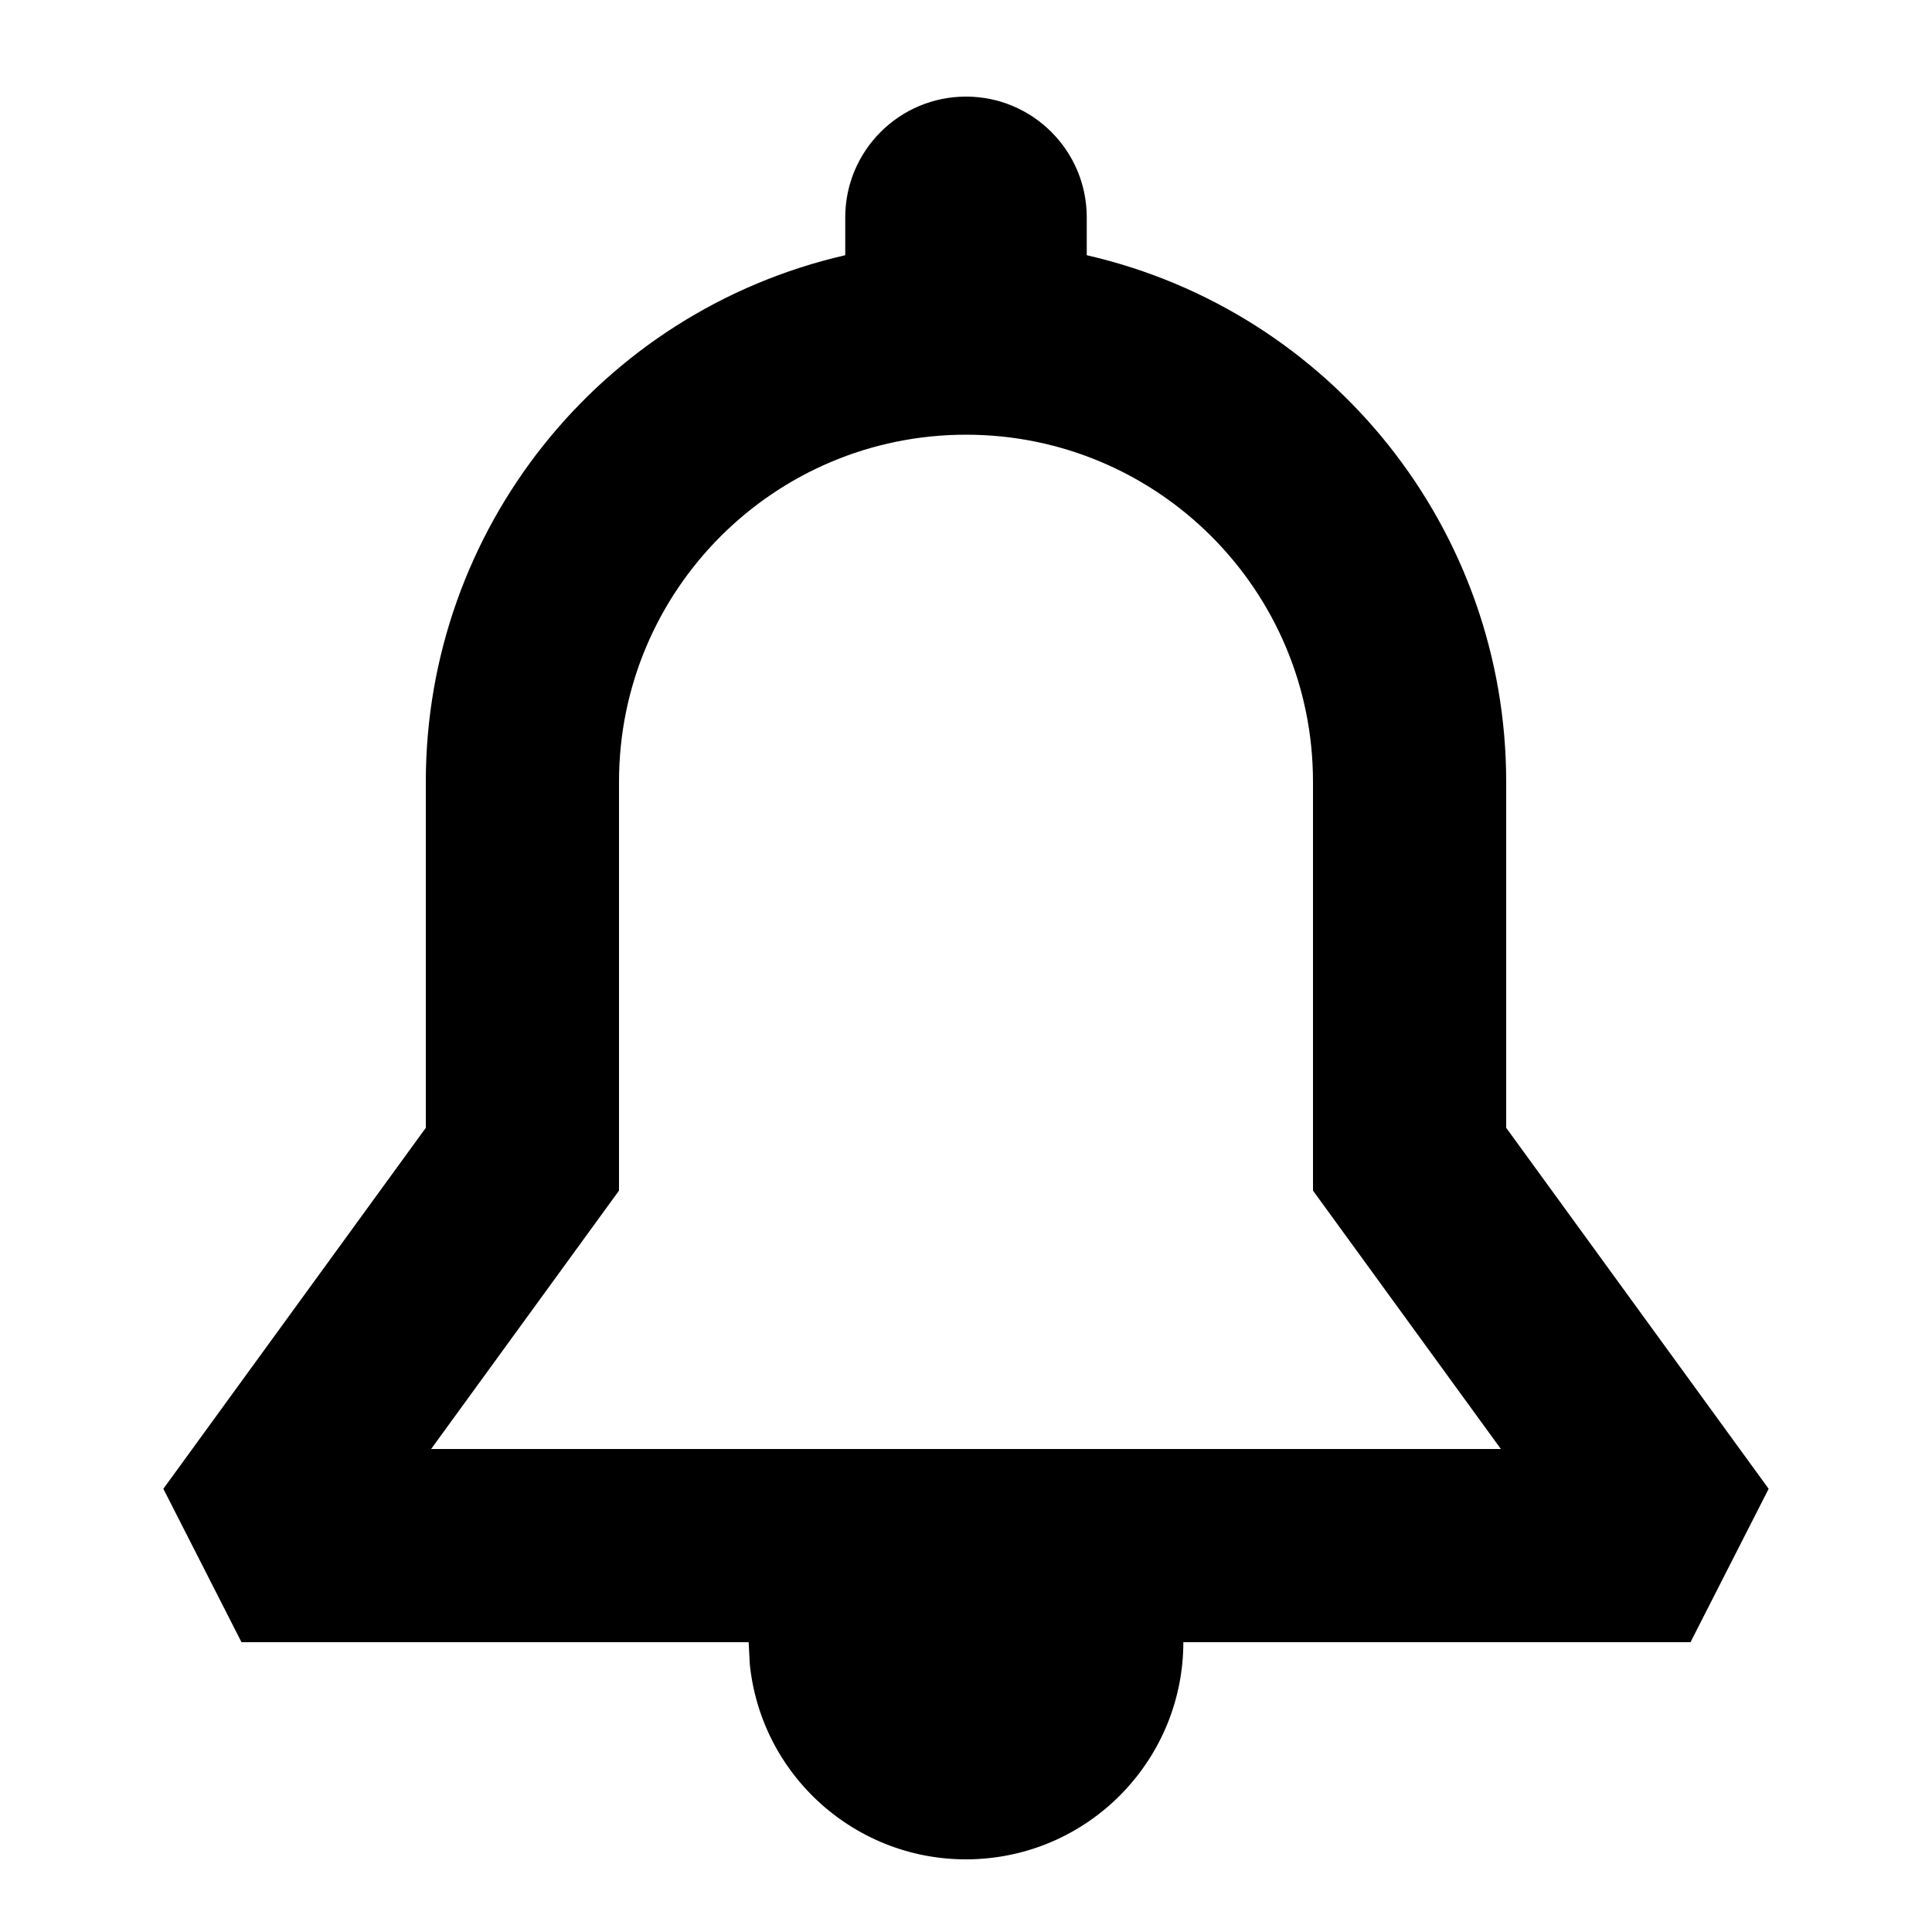
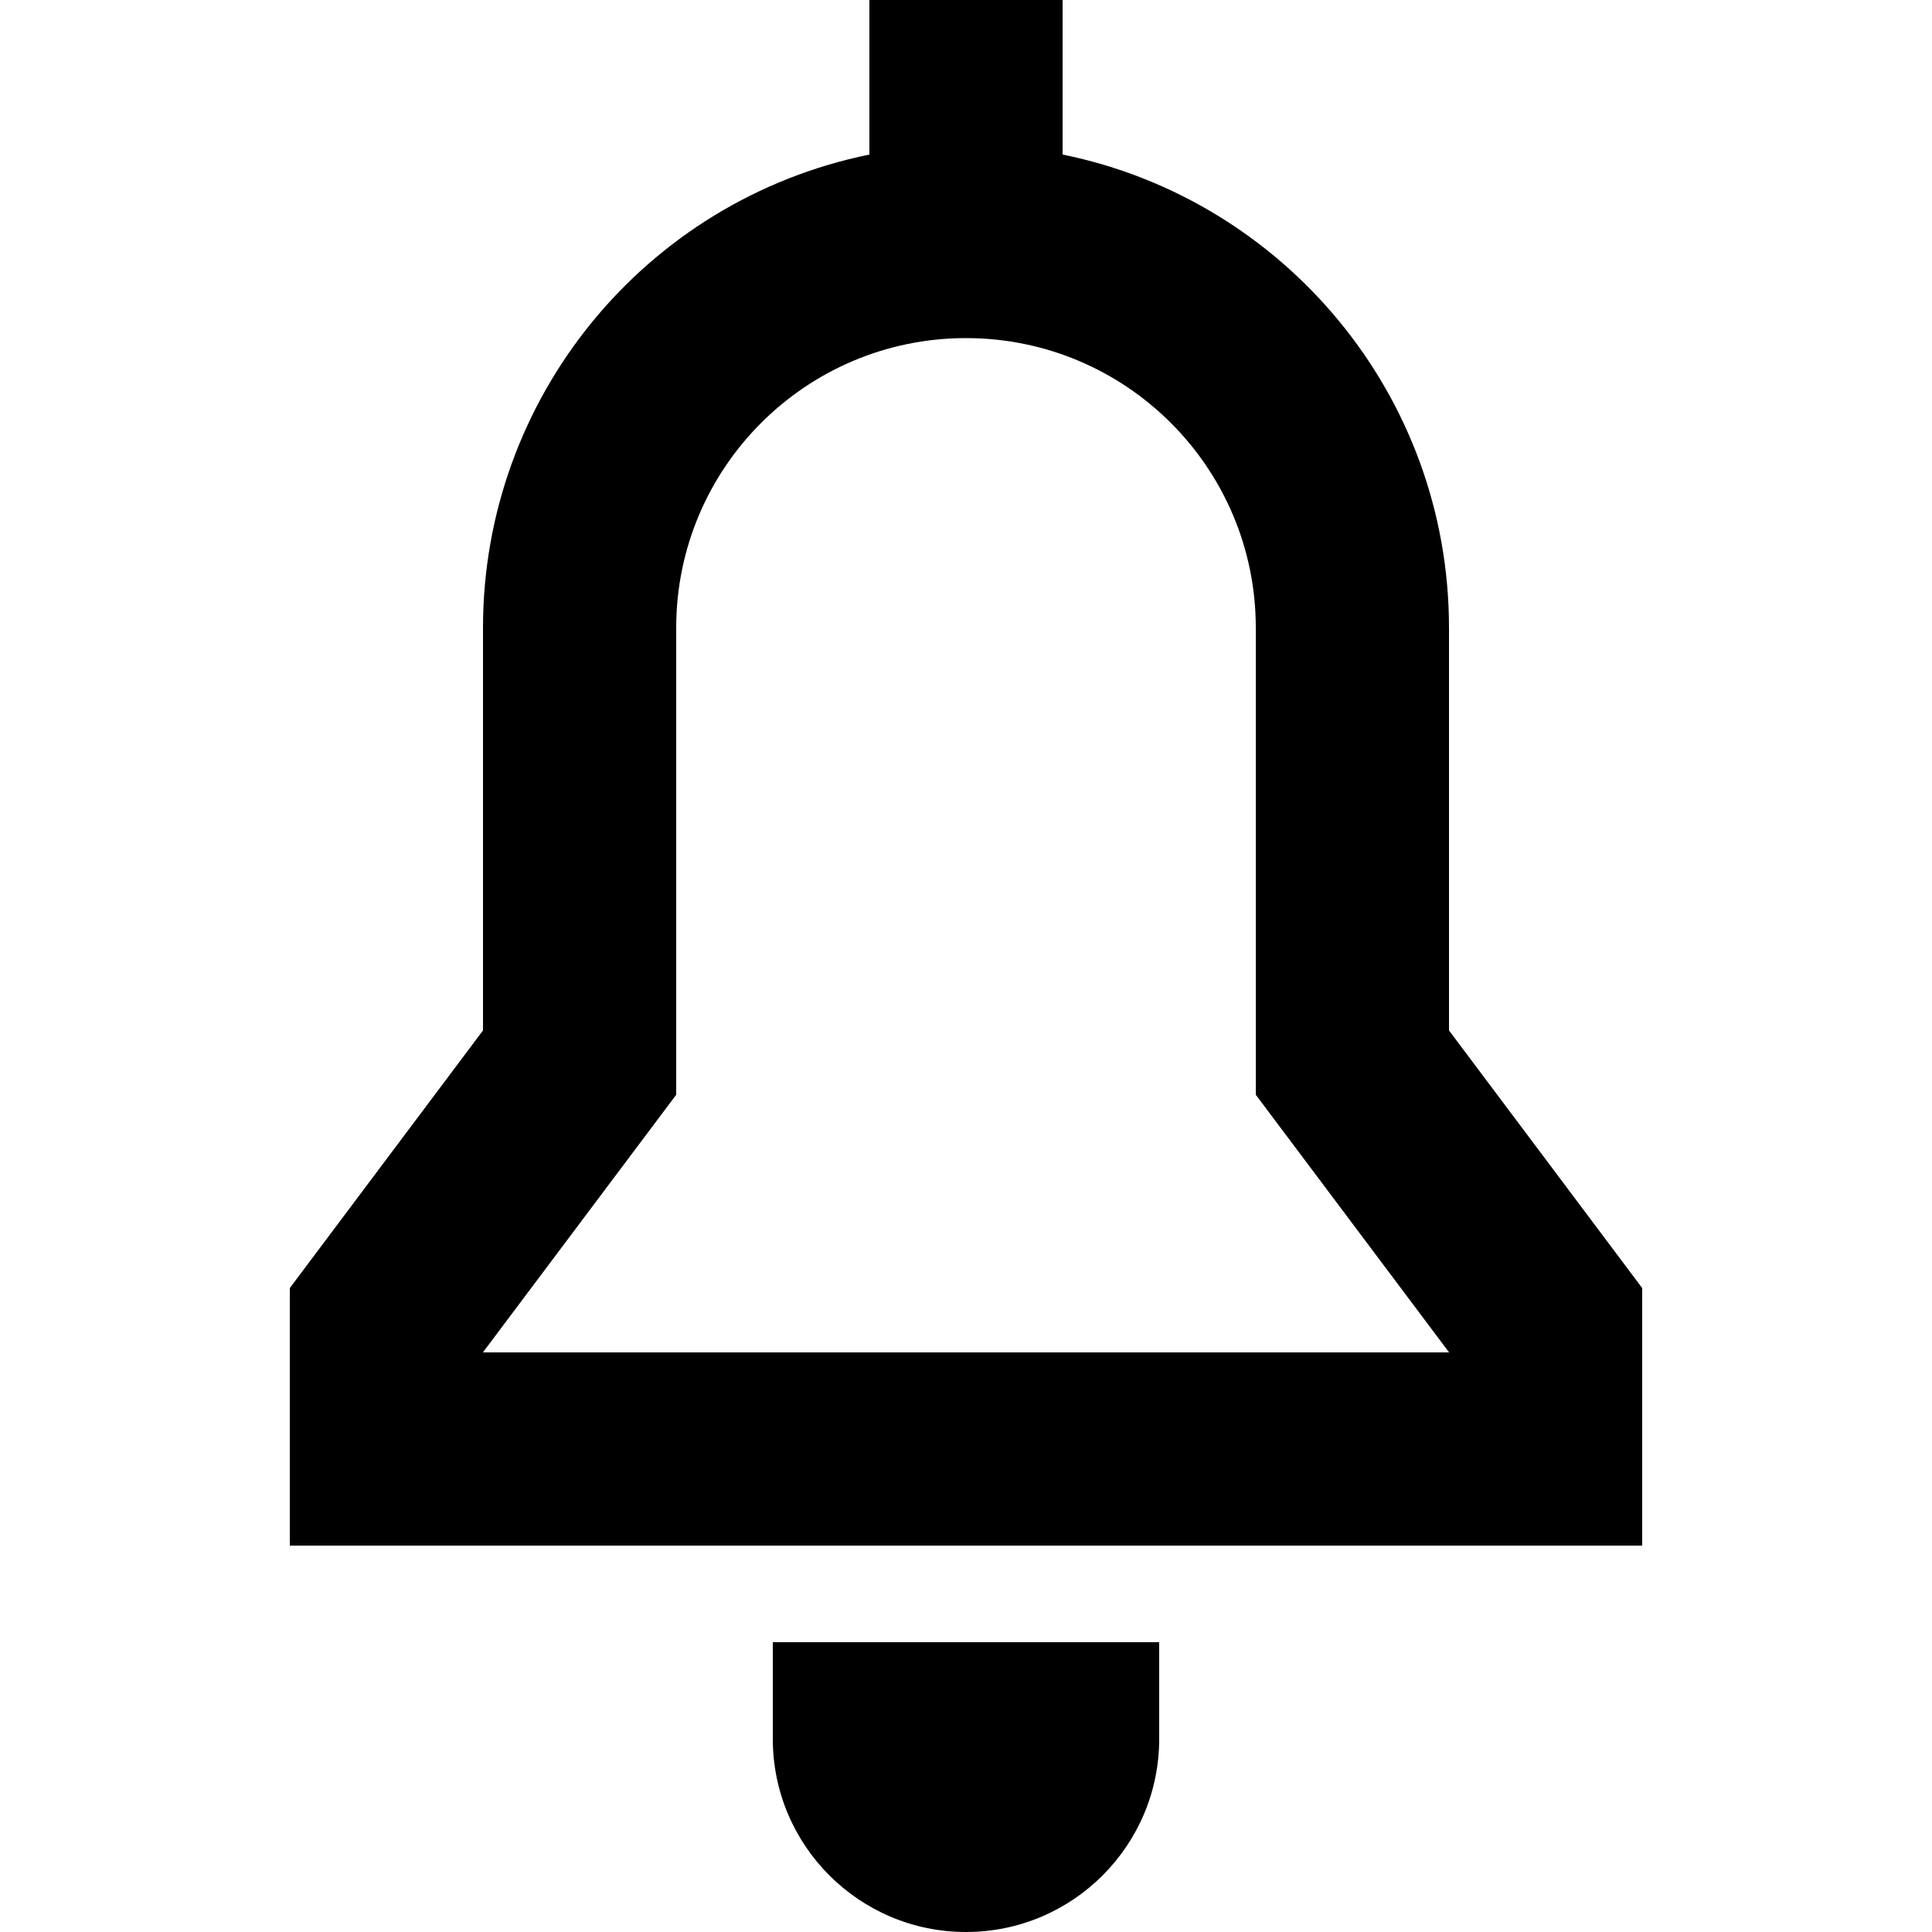
<svg xmlns="http://www.w3.org/2000/svg" width="20" height="20" viewBox="0 0 20 20">
-   <path d="M10 1c.69 0 1.25.56 1.25 1.25v.392a5.593 5.593 0 0 1 4.342 5.45v3.583l2.717 3.737L17.5 17h-5.25a2.25 2.25 0 0 1-4.488.23L7.75 17H2.5l-.809-1.588 2.717-3.737V8.092a5.593 5.593 0 0 1 4.342-5.45V2.25C8.75 1.56 9.31 1 10 1Zm0 3.5a3.592 3.592 0 0 0-3.592 3.592v4.233L4.463 15h11.074l-1.945-2.675V8.092A3.592 3.592 0 0 0 10 4.5Z" />
+   <path d="M12 18a2 2 0 1 1-4 0v-1h4zM11 1.6c2.282.463 4 2.481 4 4.9v4.167l2 2.667V16H3v-2.666l2-2.667V6.5a5 5 0 0 1 4-4.9V0h2zm-1 1.9a3 3 0 0 0-3 3v4.833L4.999 14h10.002L13 11.333V6.5a3 3 0 0 0-3-3" />
</svg>
